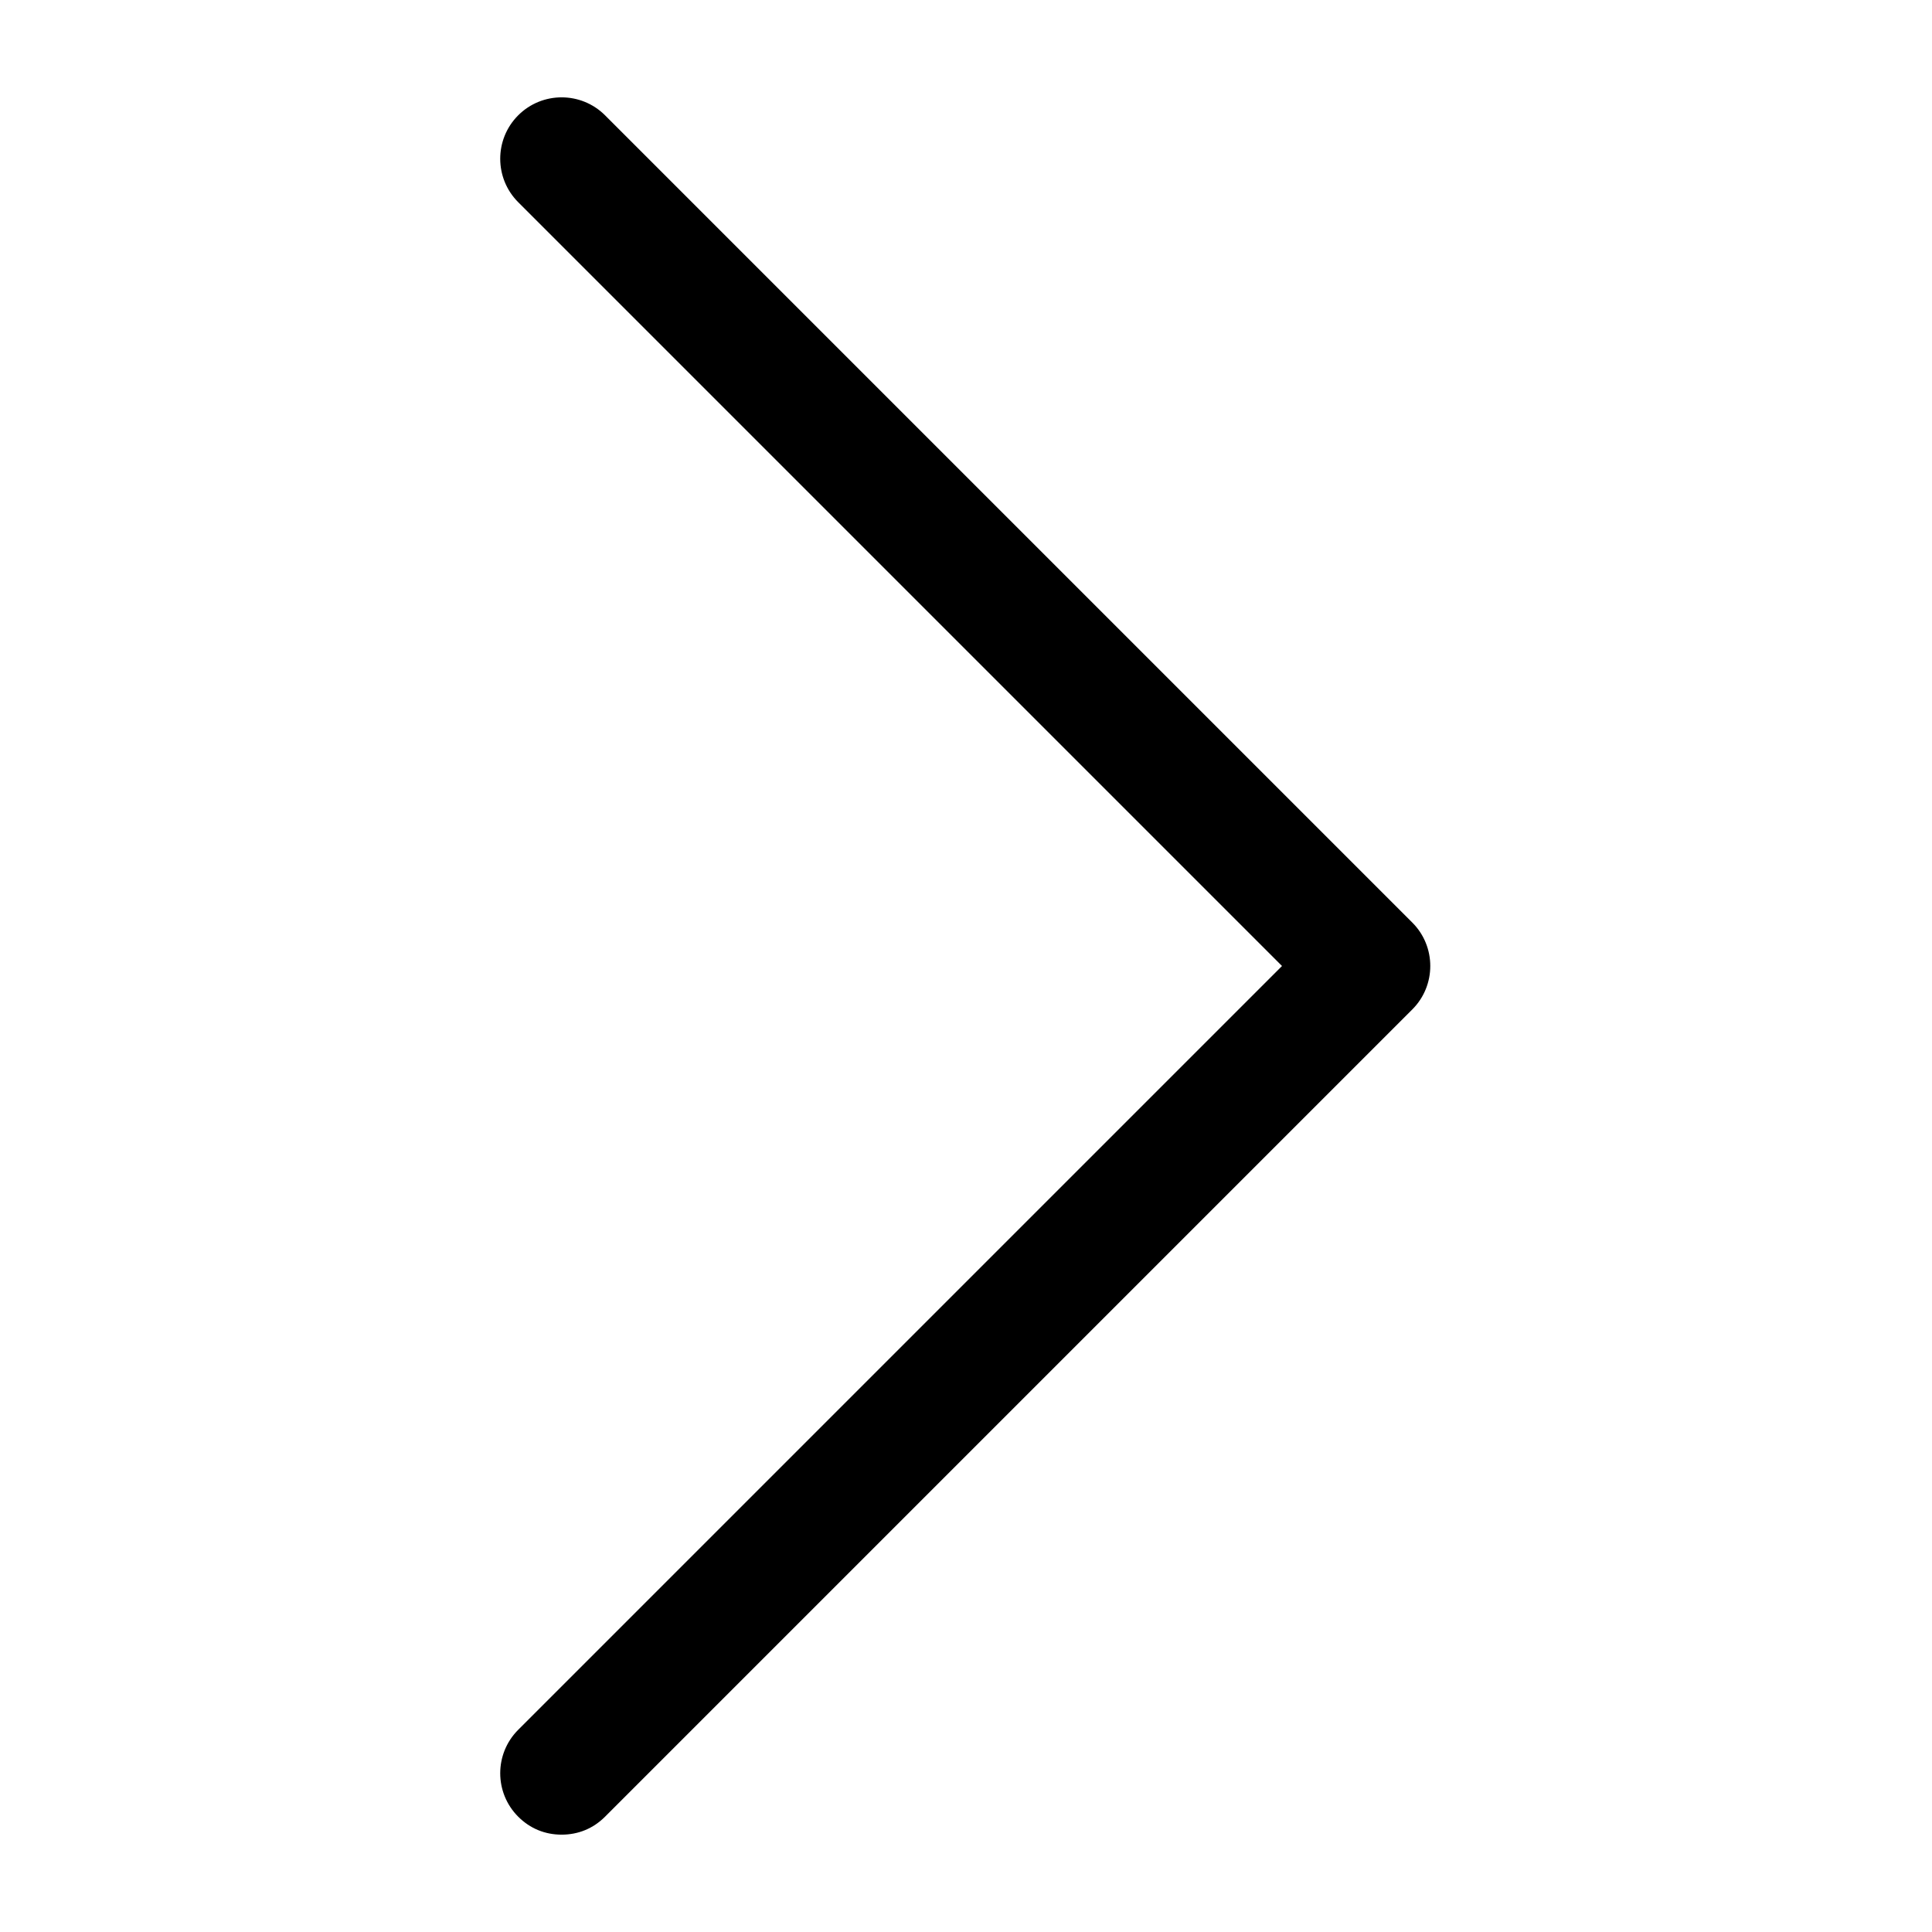
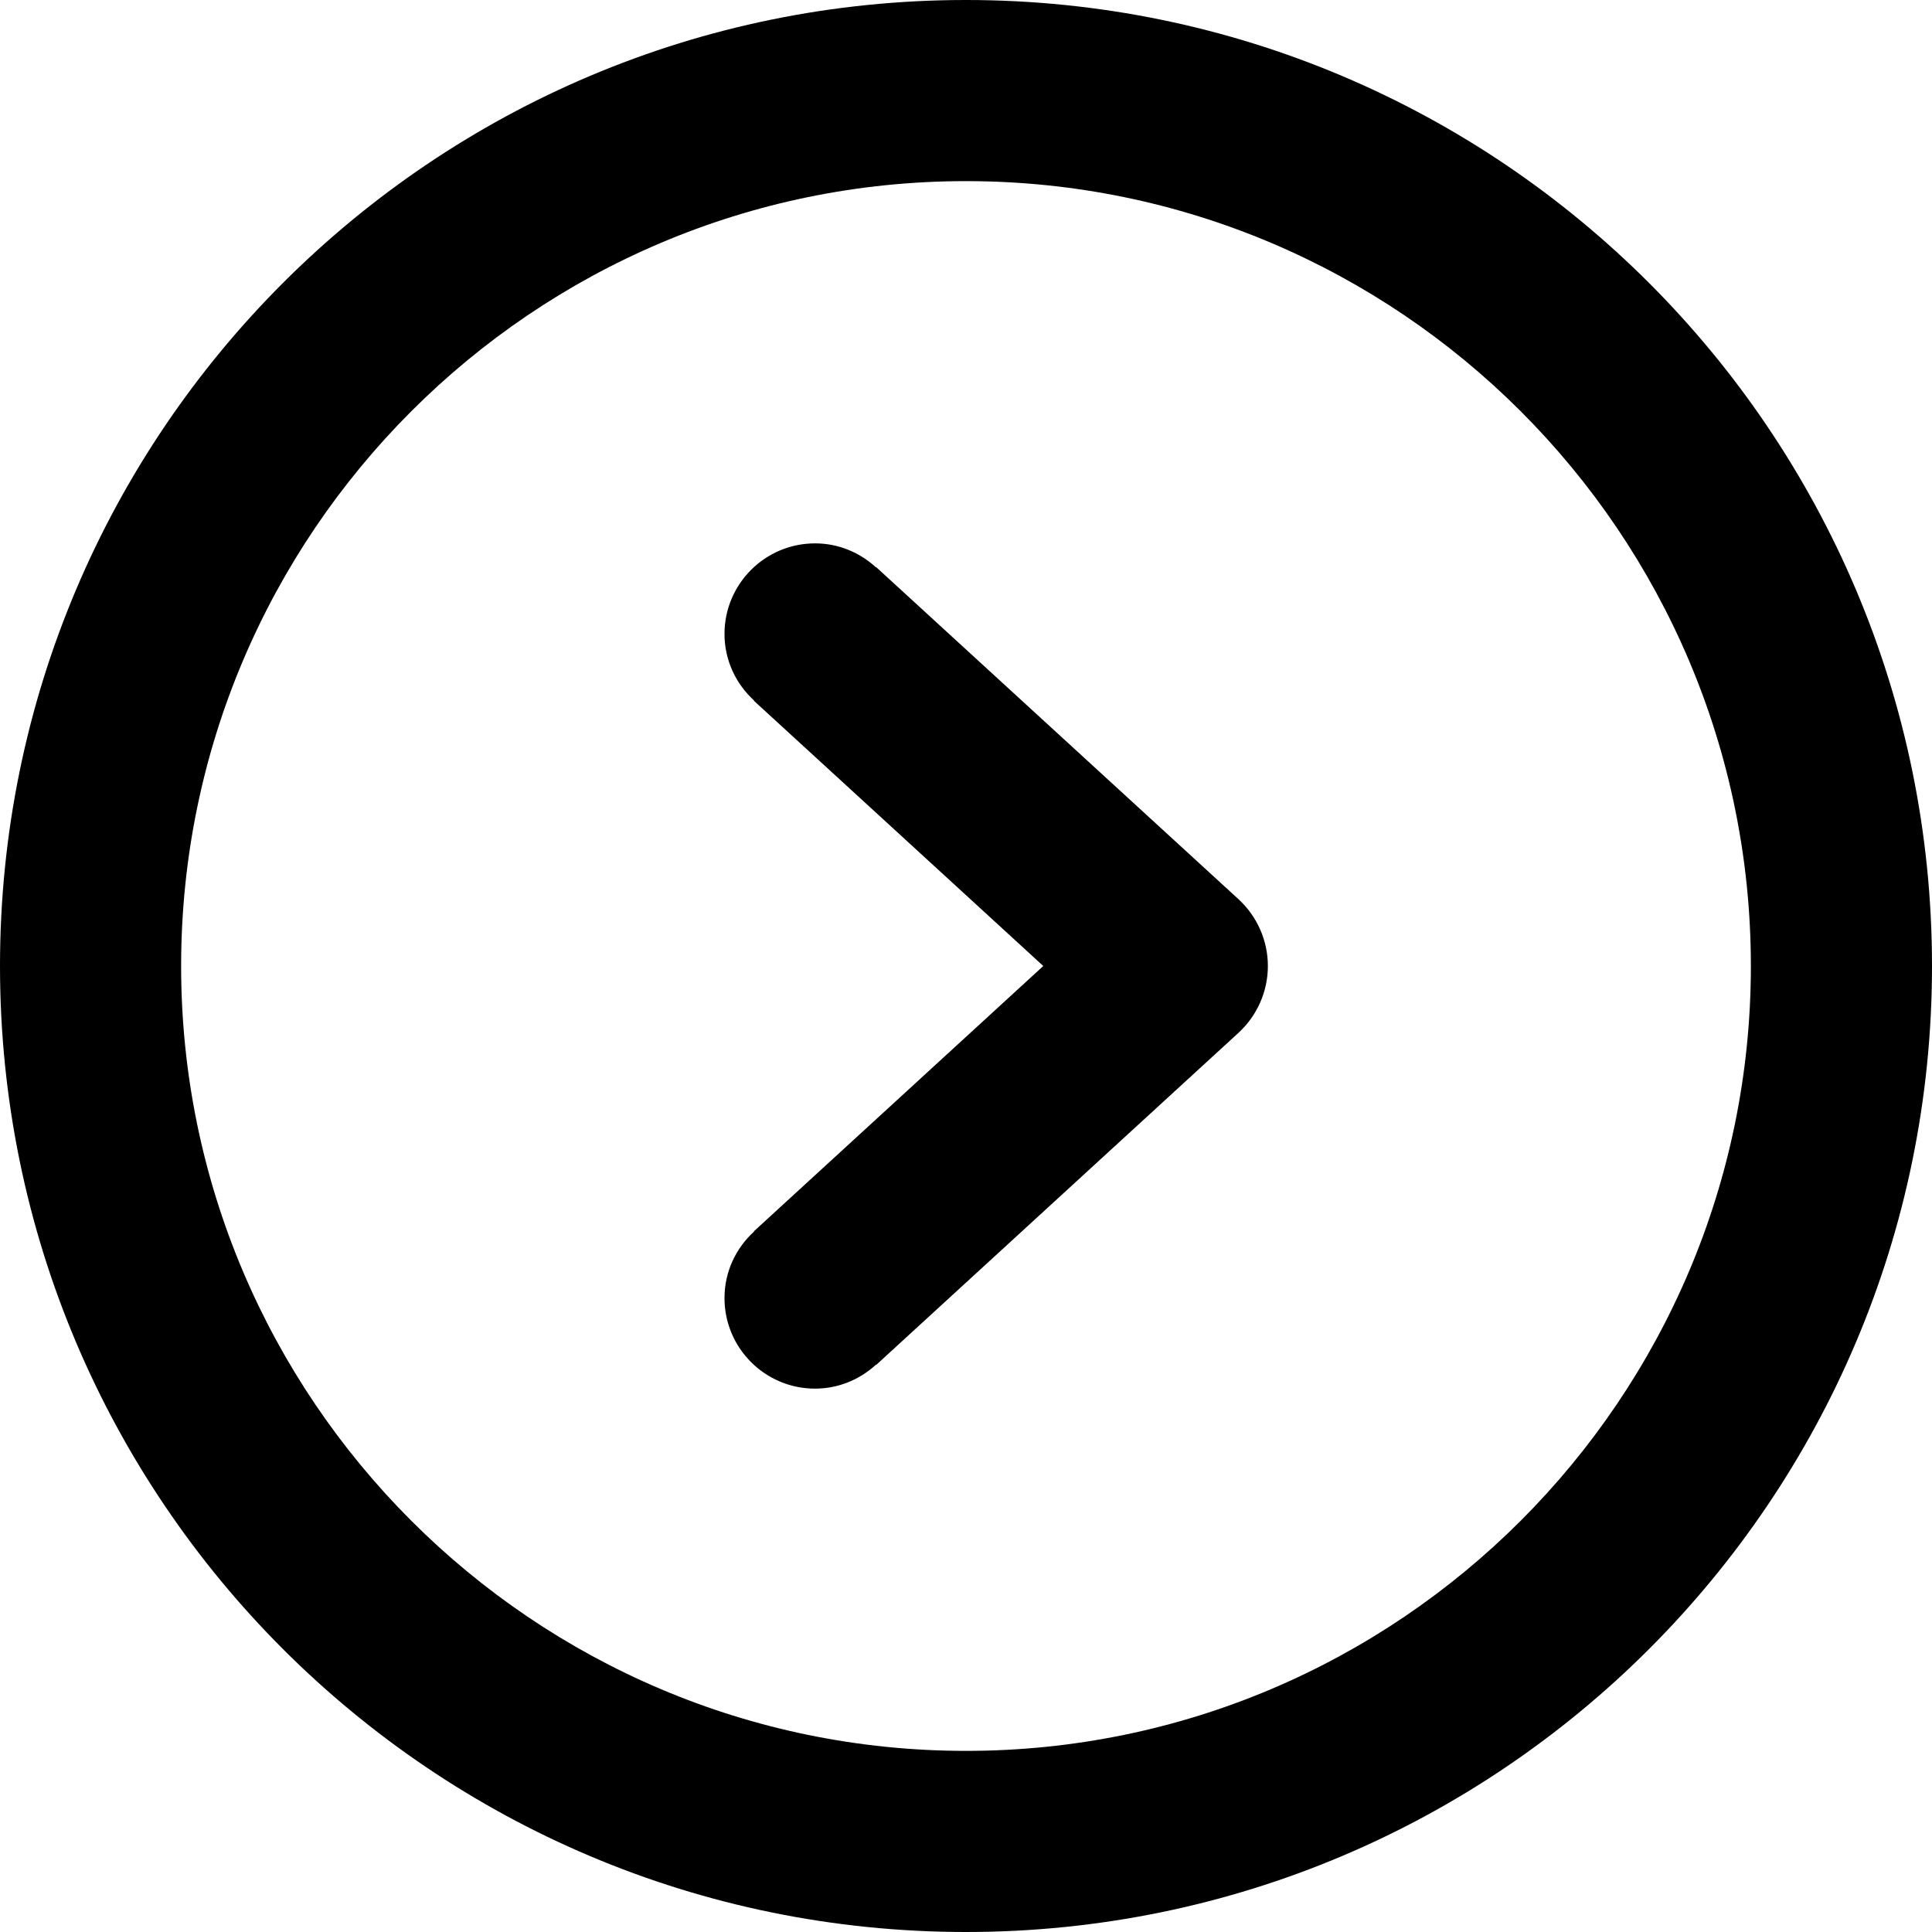
- <svg xmlns="http://www.w3.org/2000/svg" version="1.1" viewBox="0 0 129 129" enable-background="new 0 0 129 129">
+ <svg xmlns="http://www.w3.org/2000/svg" version="1.1" id="Capa_1" x="0px" y="0px" width="612px" height="612px" viewBox="0 0 612 612" style="enable-background:new 0 0 612 612;" xml:space="preserve">
  <g>
-     <path d="m40.4,121.3c-0.8,0.8-1.8,1.2-2.9,1.2s-2.1-0.4-2.9-1.2c-1.6-1.6-1.6-4.2 0-5.8l51-51-51-51c-1.6-1.6-1.6-4.2 0-5.8 1.6-1.6 4.2-1.6 5.8,0l53.9,53.9c1.6,1.6 1.6,4.2 0,5.8l-53.9,53.9z" />
+     <g id="Right">
+       <g>
+         <path d="M277.58,179.679l-0.057,0.077c-5.125-4.705-11.857-7.631-19.335-7.631c-15.835,0-28.688,12.852-28.688,28.688     c0,8.377,3.634,15.835,9.352,21.076l-0.057,0.077L330.48,306l-91.686,84.055l0.057,0.076c-5.718,5.221-9.352,12.68-9.352,21.057     c0,15.836,12.852,28.688,28.688,28.688c7.478,0,14.21-2.926,19.335-7.611l0.057,0.076l114.75-105.188     c5.91-5.451,9.295-13.101,9.295-21.152s-3.385-15.702-9.295-21.152L277.58,179.679z M306,0C137.012,0,0,137.012,0,306     s137.012,306,306,306s306-137.012,306-306S474.988,0,306,0z M306,554.625C168.912,554.625,57.375,443.088,57.375,306     S168.912,57.375,306,57.375S554.625,168.912,554.625,306S443.088,554.625,306,554.625z" />
+       </g>
+     </g>
  </g>
+   <g>
+ </g>
+   <g>
+ </g>
+   <g>
+ </g>
+   <g>
+ </g>
+   <g>
+ </g>
+   <g>
+ </g>
+   <g>
+ </g>
+   <g>
+ </g>
+   <g>
+ </g>
+   <g>
+ </g>
+   <g>
+ </g>
+   <g>
+ </g>
+   <g>
+ </g>
+   <g>
+ </g>
+   <g>
+ </g>
</svg>
